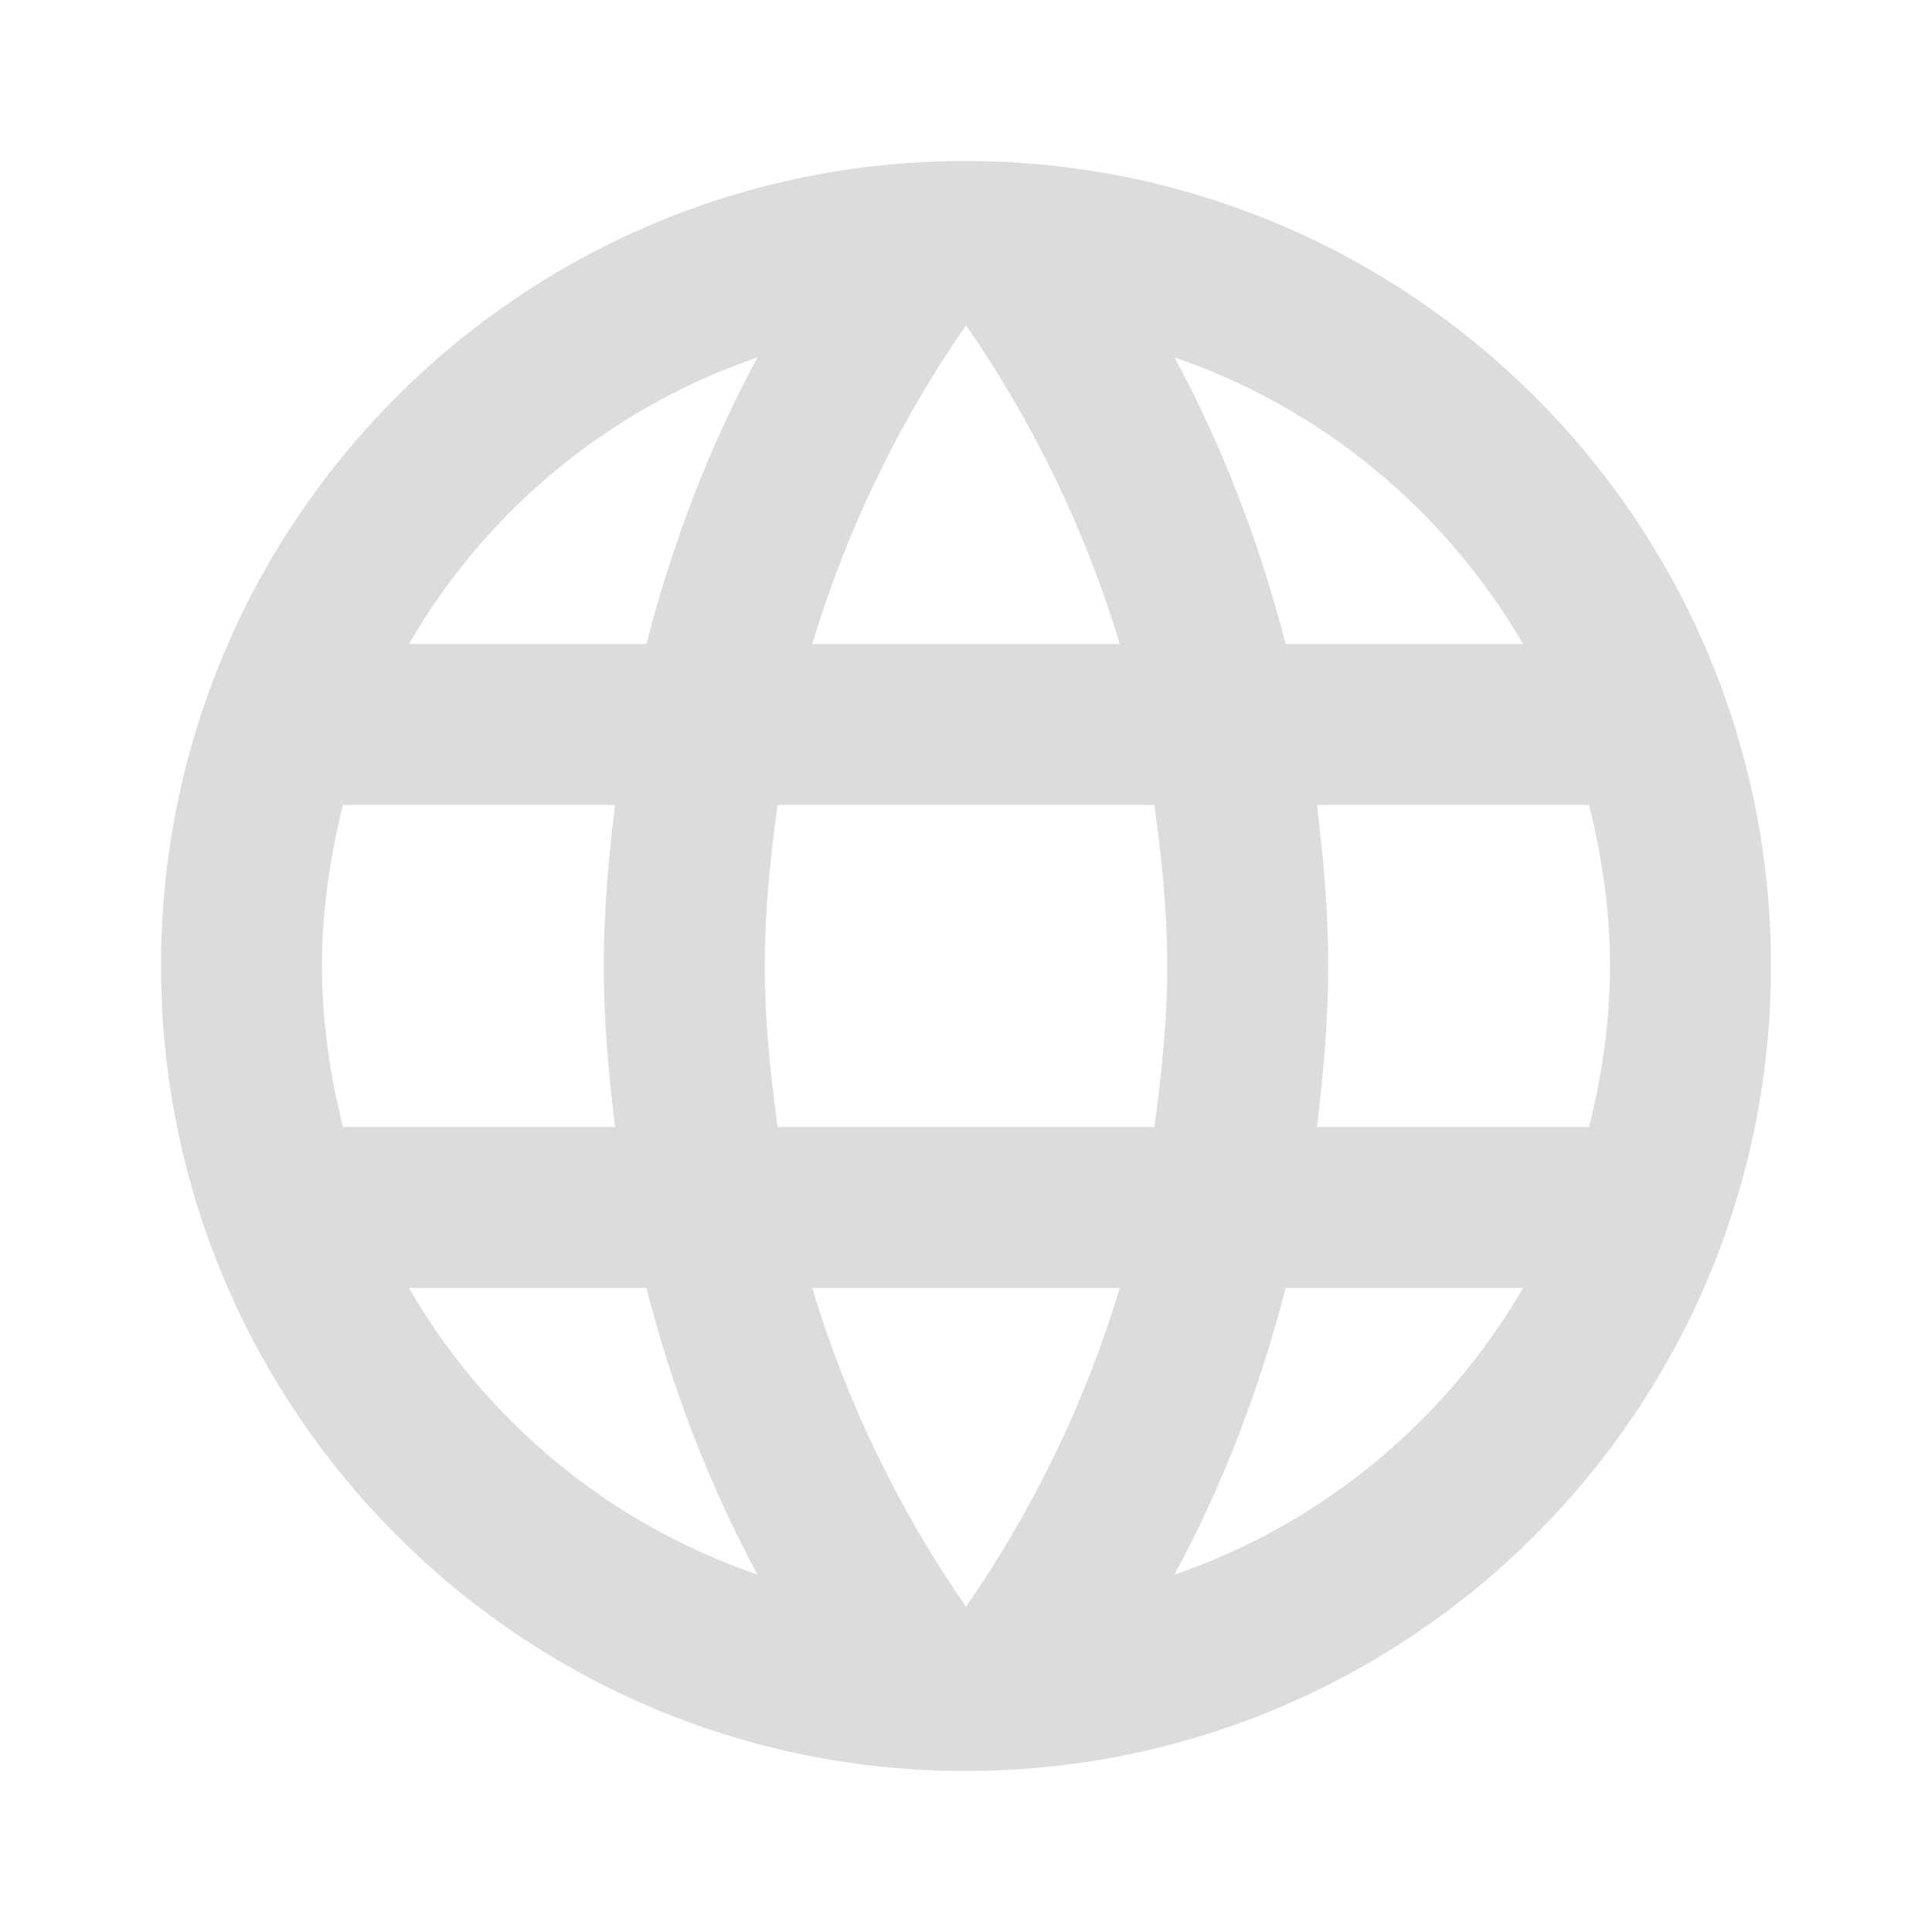
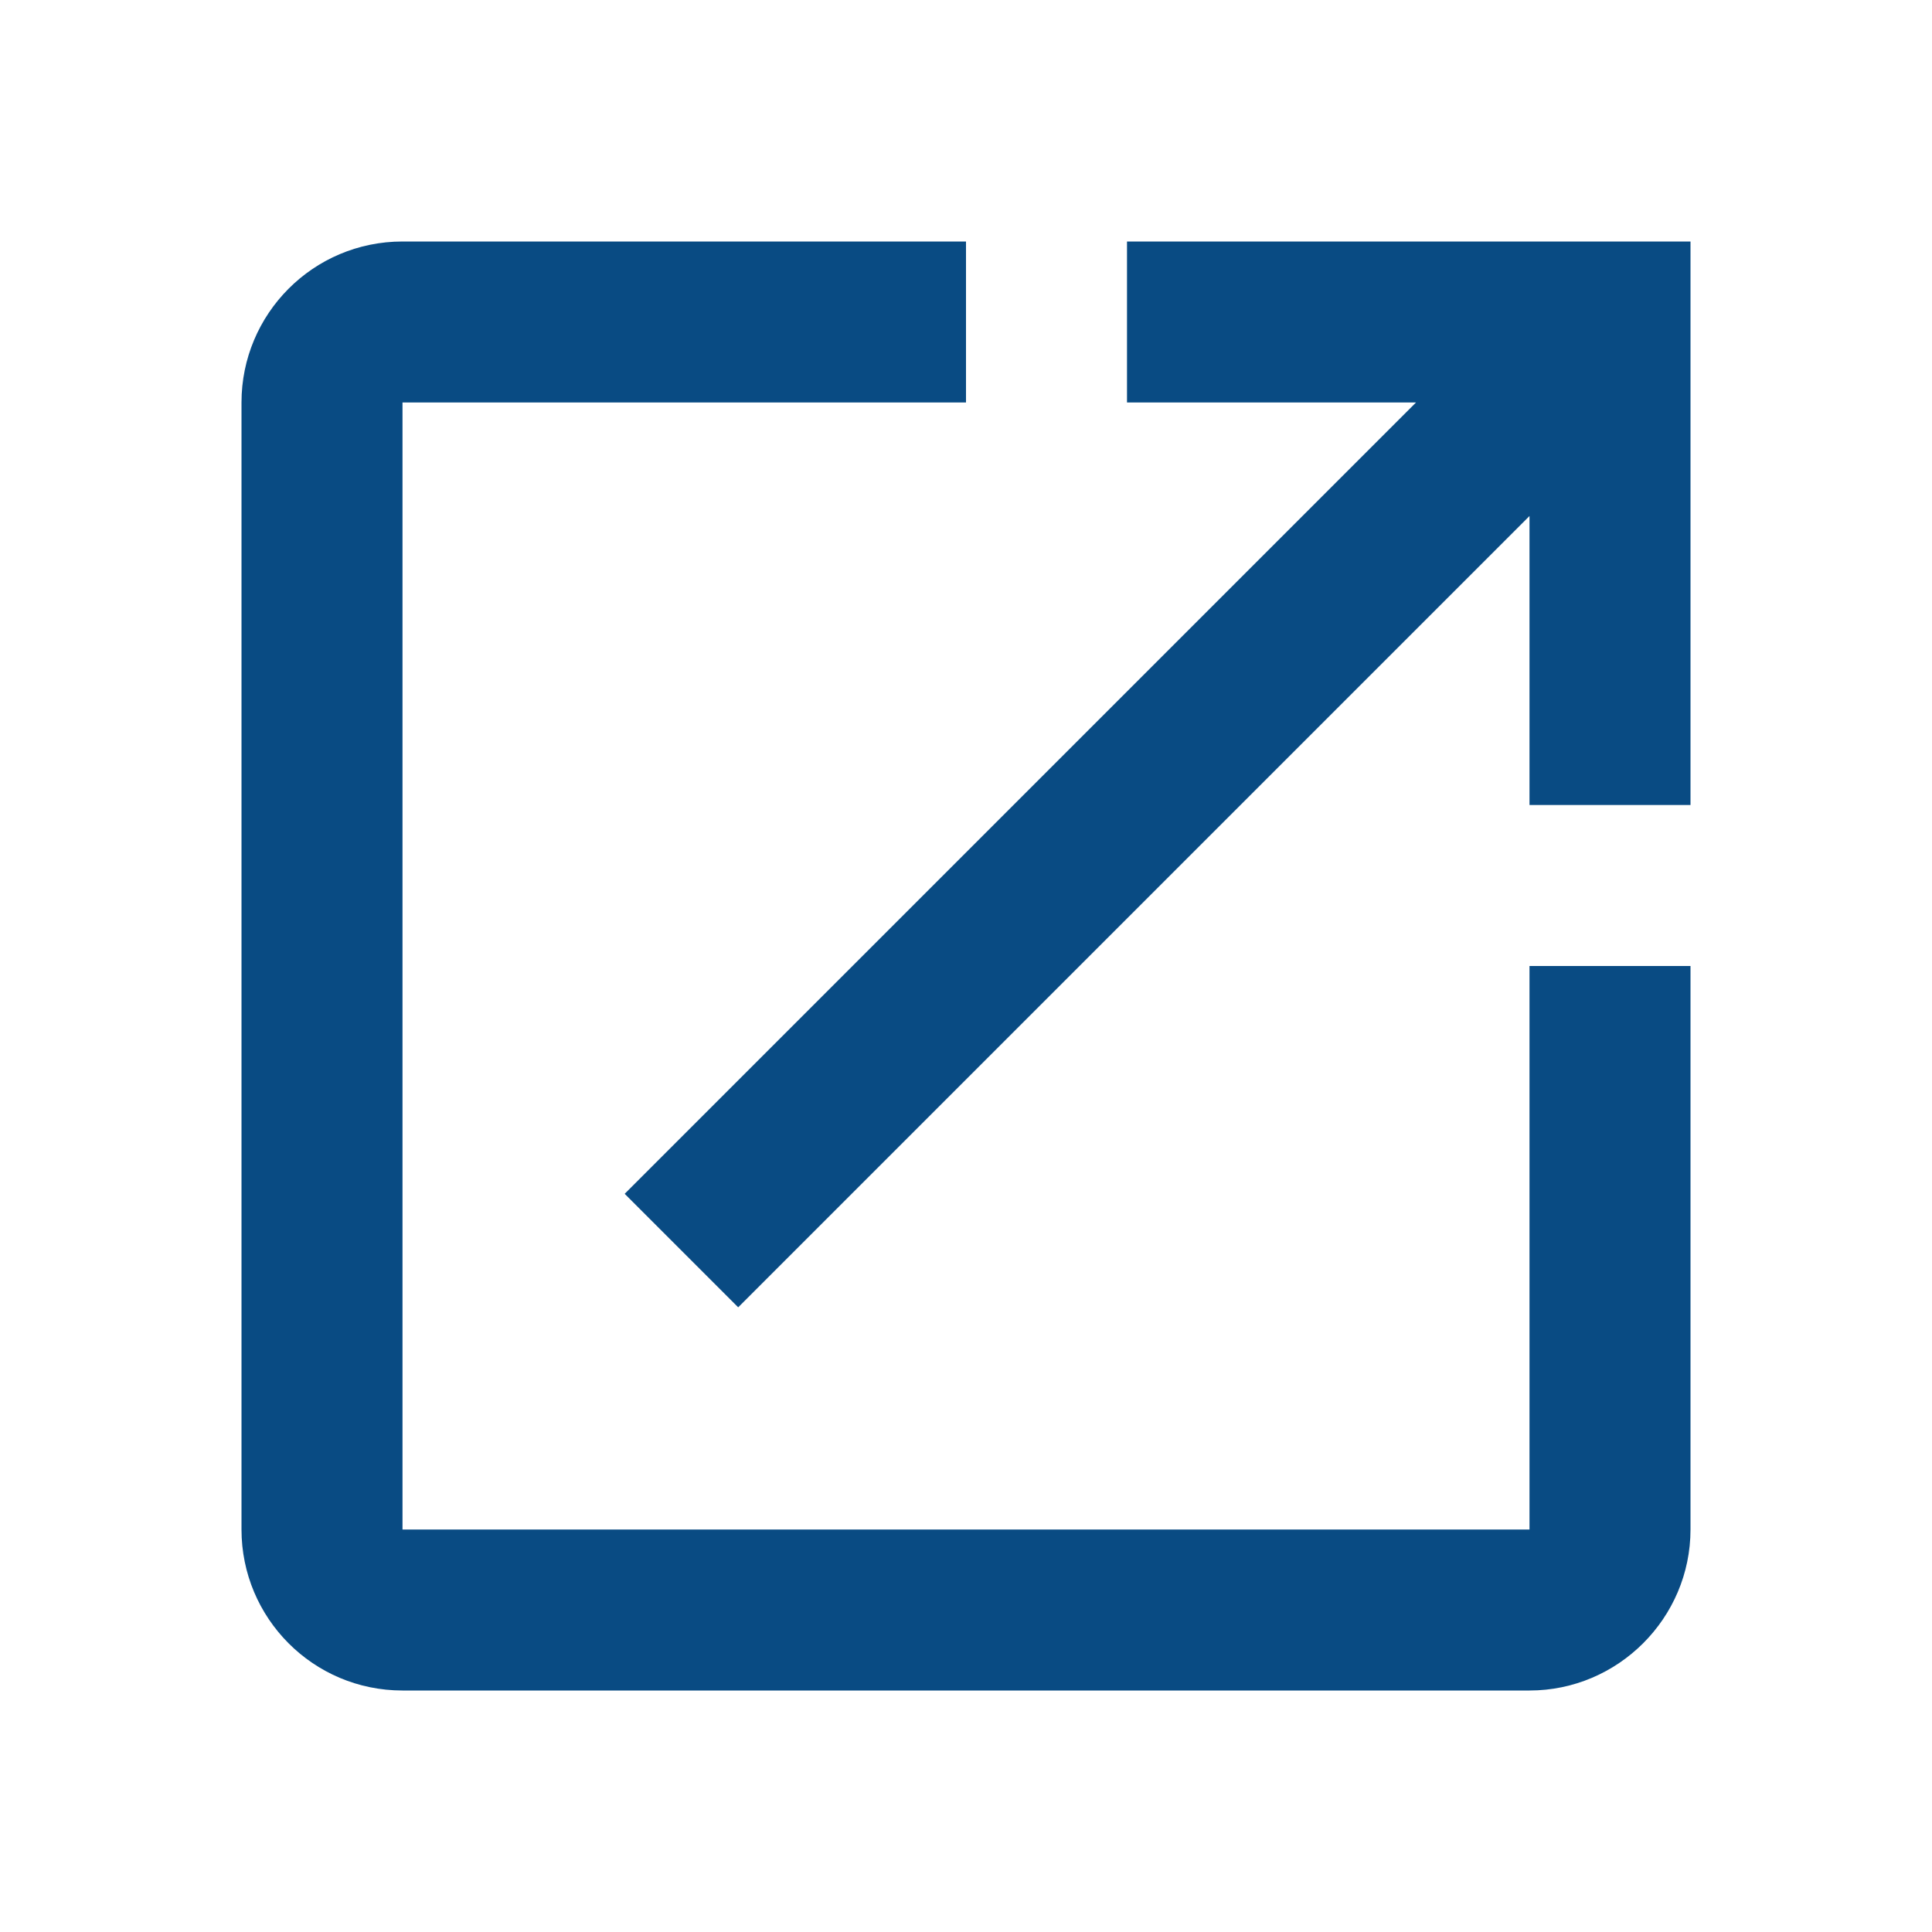
<svg xmlns="http://www.w3.org/2000/svg" version="1.1" id="Layer_1" x="0px" y="0px" width="24px" height="24px" viewBox="0 0 24 24" enable-background="new 0 0 24 24" xml:space="preserve">
  <g id="icon">
-     <path d="M11.99,2C6.47,2,2,6.48,2,12s4.47,10,9.99,10C17.52,22,22,17.52,22,12S17.52,2,11.99,2zm6.93,6h-2.95c-0.32,-1.25,-0.78,-2.45,-1.38,-3.56,1.84,0.63,3.37,1.91,4.33,3.56zM12,4.04c0.83,1.2,1.48,2.53,1.91,3.96h-3.82c0.43,-1.43,1.08,-2.76,1.91,-3.96zM4.26,14C4.1,13.36,4,12.69,4,12s0.1,-1.36,0.26,-2h3.38c-0.08,0.66,-0.14,1.32,-0.14,2,0,0.68,0.06,1.34,0.14,2H4.26zm0.82,2h2.95c0.32,1.25,0.78,2.45,1.38,3.56,-1.84,-0.63,-3.37,-1.9,-4.33,-3.56zm2.95,-8H5.08c0.96,-1.66,2.49,-2.93,4.33,-3.56C8.81,5.55,8.35,6.75,8.03,8zM12,19.96c-0.83,-1.2,-1.48,-2.53,-1.91,-3.96h3.82c-0.43,1.43,-1.08,2.76,-1.91,3.96zM14.34,14H9.66c-0.09,-0.66,-0.16,-1.32,-0.16,-2,0,-0.68,0.07,-1.35,0.16,-2h4.68c0.09,0.65,0.16,1.32,0.16,2,0,0.68,-0.07,1.34,-0.16,2zm0.25,5.56c0.6,-1.11,1.06,-2.31,1.38,-3.56h2.95c-0.96,1.65,-2.49,2.93,-4.33,3.56zM16.36,14c0.08,-0.66,0.14,-1.32,0.14,-2,0,-0.68,-0.06,-1.34,-0.14,-2h3.38c0.16,0.64,0.26,1.31,0.26,2s-0.1,1.36,-0.26,2h-3.38z" fill="#dcdcdc" />
+     <path d="M19,19H5V5h7V3H5c-1.11,0,-2,0.9,-2,2v14c0,1.1,0.89,2,2,2h14c1.1,0,2,-0.9,2,-2v-7h-2v7zM14,3v2h3.59l-9.83,9.83,1.41,1.41L19,6.41V10h2V3h-7z" fill="#094b83" />
  </g>
</svg>
